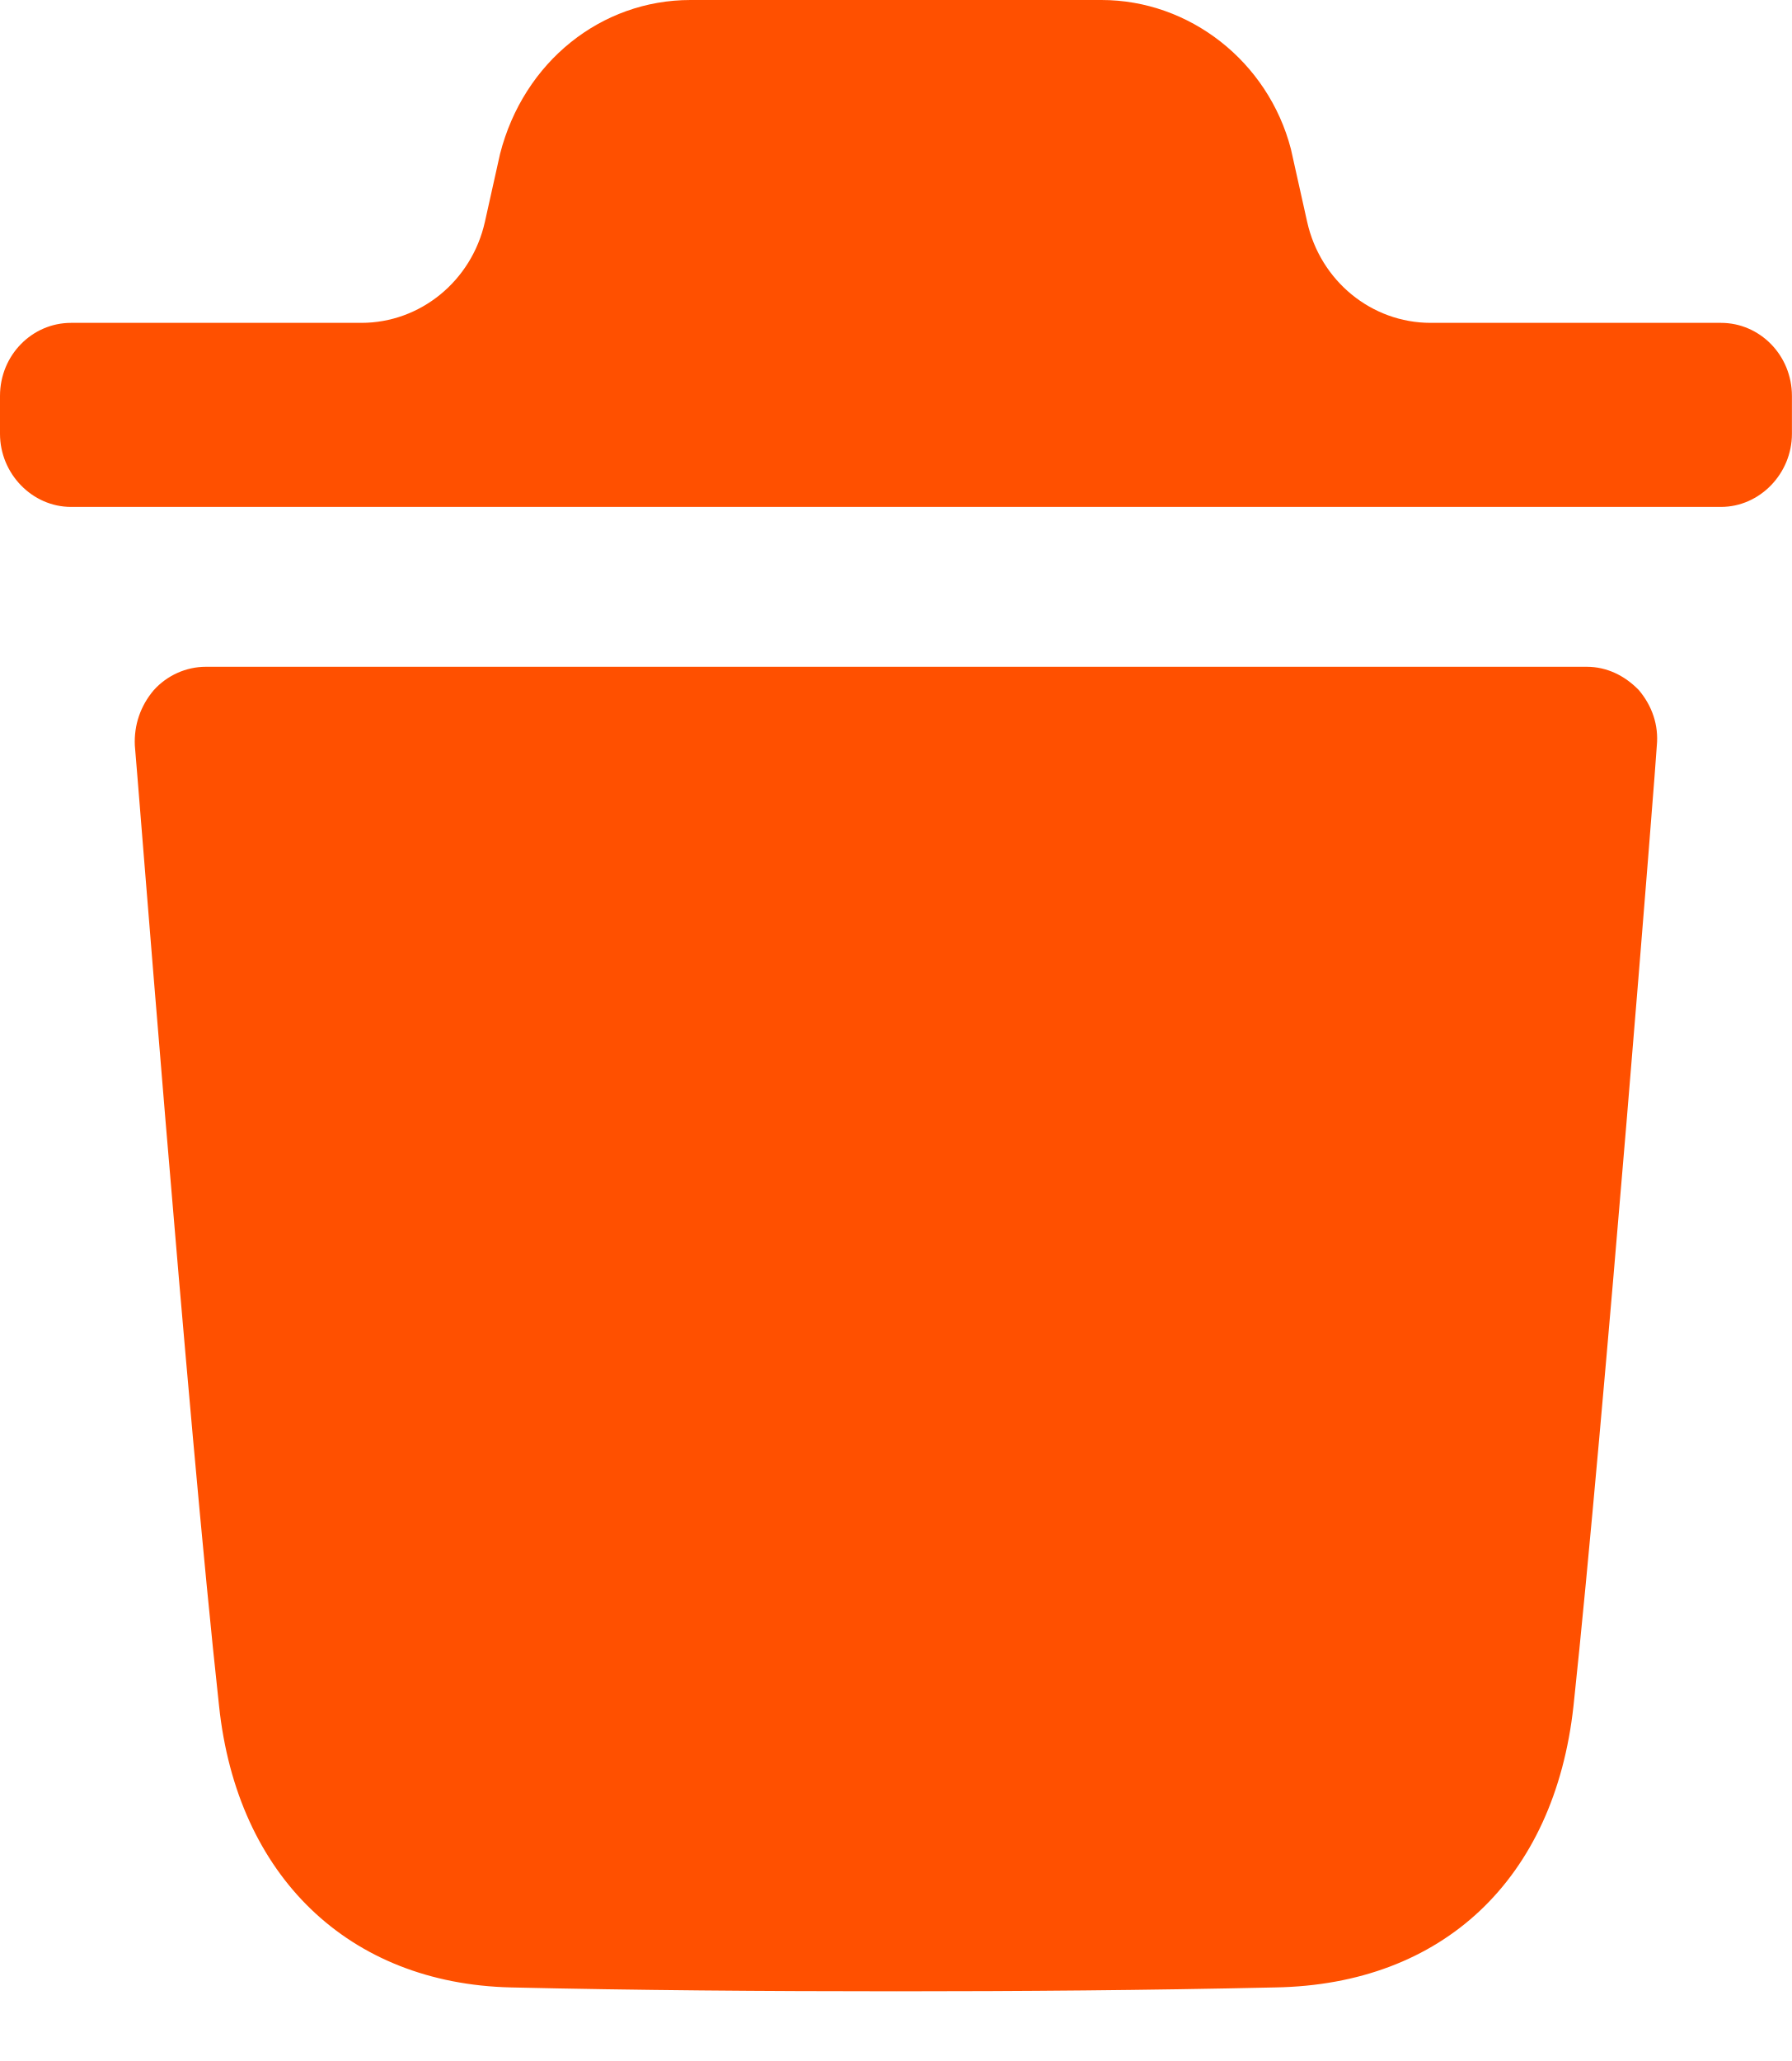
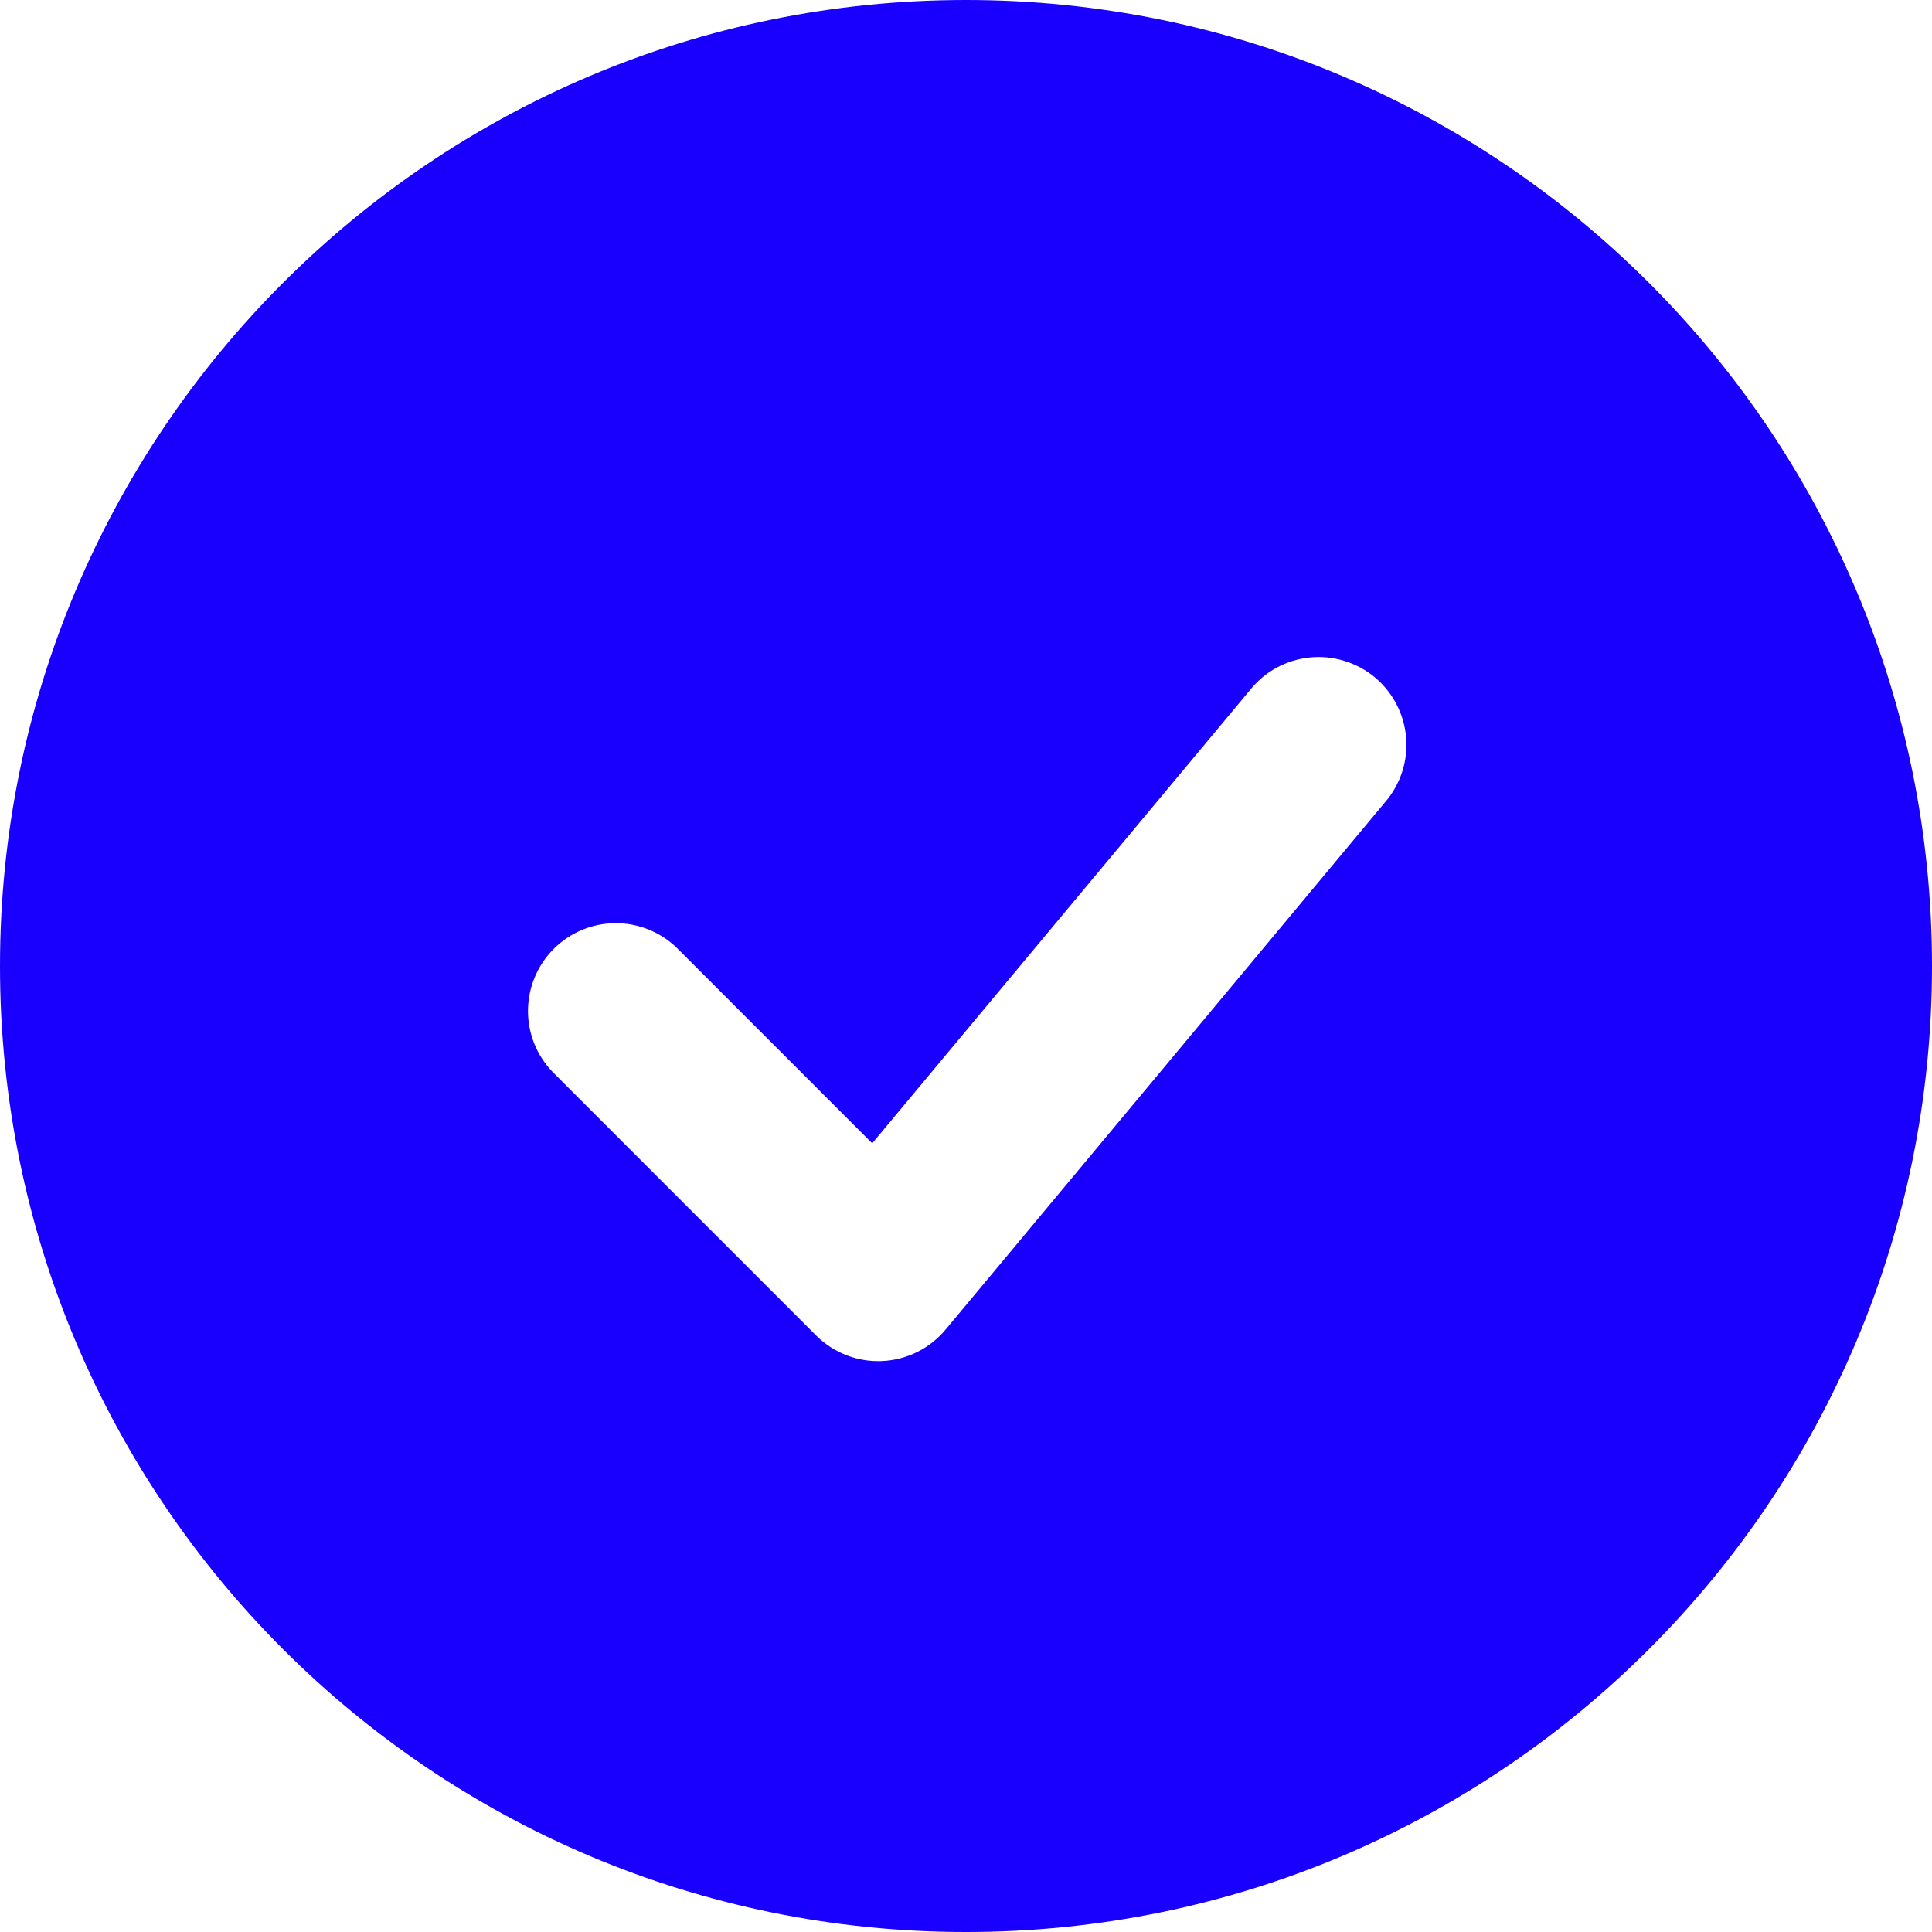
- <svg xmlns="http://www.w3.org/2000/svg" width="20" height="23" viewBox="0 0 20 23" fill="none">
-   <path d="M17.71 7.441C17.932 7.441 18.133 7.538 18.291 7.701C18.439 7.876 18.514 8.092 18.492 8.321C18.492 8.397 17.9 15.886 17.562 19.038C17.35 20.972 16.103 22.147 14.233 22.179C12.794 22.211 11.389 22.222 10.004 22.222C8.535 22.222 7.097 22.211 5.702 22.179C3.894 22.136 2.646 20.94 2.445 19.038C2.097 15.874 1.516 8.397 1.505 8.321C1.494 8.092 1.568 7.876 1.717 7.701C1.864 7.538 2.076 7.441 2.298 7.441H17.71ZM12.294 0C13.276 0 14.154 0.686 14.408 1.663L14.589 2.474C14.736 3.136 15.309 3.603 15.968 3.603H19.208C19.64 3.603 20 3.962 20 4.419V4.841C20 5.287 19.64 5.657 19.208 5.657H0.793C0.36 5.657 0 5.287 0 4.841V4.419C0 3.962 0.36 3.603 0.793 3.603H4.033C4.691 3.603 5.264 3.136 5.412 2.476L5.581 1.718C5.845 0.686 6.713 0 7.706 0H12.294Z" fill="#FF5000" />
+ <svg xmlns="http://www.w3.org/2000/svg" width="35" height="35" viewBox="0 0 35 35" fill="none">
+   <path fill-rule="evenodd" clip-rule="evenodd" d="M17.5 0C7.835 0 0 7.835 0 17.5C0 27.165 7.835 35 17.5 35C27.165 35 35 27.165 35 17.5C35 7.835 27.165 0 17.5 0ZM25.085 14.541C25.225 14.381 25.331 14.195 25.398 13.994C25.465 13.793 25.491 13.58 25.474 13.368C25.457 13.157 25.399 12.951 25.301 12.762C25.204 12.574 25.07 12.407 24.907 12.271C24.744 12.135 24.555 12.034 24.352 11.972C24.149 11.91 23.936 11.889 23.725 11.911C23.514 11.933 23.309 11.996 23.123 12.098C22.937 12.2 22.774 12.338 22.642 12.505L15.801 20.712L12.261 17.171C11.961 16.881 11.559 16.721 11.142 16.724C10.725 16.728 10.326 16.895 10.031 17.19C9.736 17.485 9.569 17.884 9.565 18.301C9.561 18.718 9.722 19.12 10.012 19.42L14.784 24.193C14.941 24.349 15.128 24.471 15.334 24.551C15.54 24.631 15.76 24.667 15.981 24.657C16.202 24.647 16.418 24.591 16.616 24.493C16.814 24.395 16.989 24.256 17.131 24.086L25.085 14.541Z" fill="#1900FE" />
</svg>
